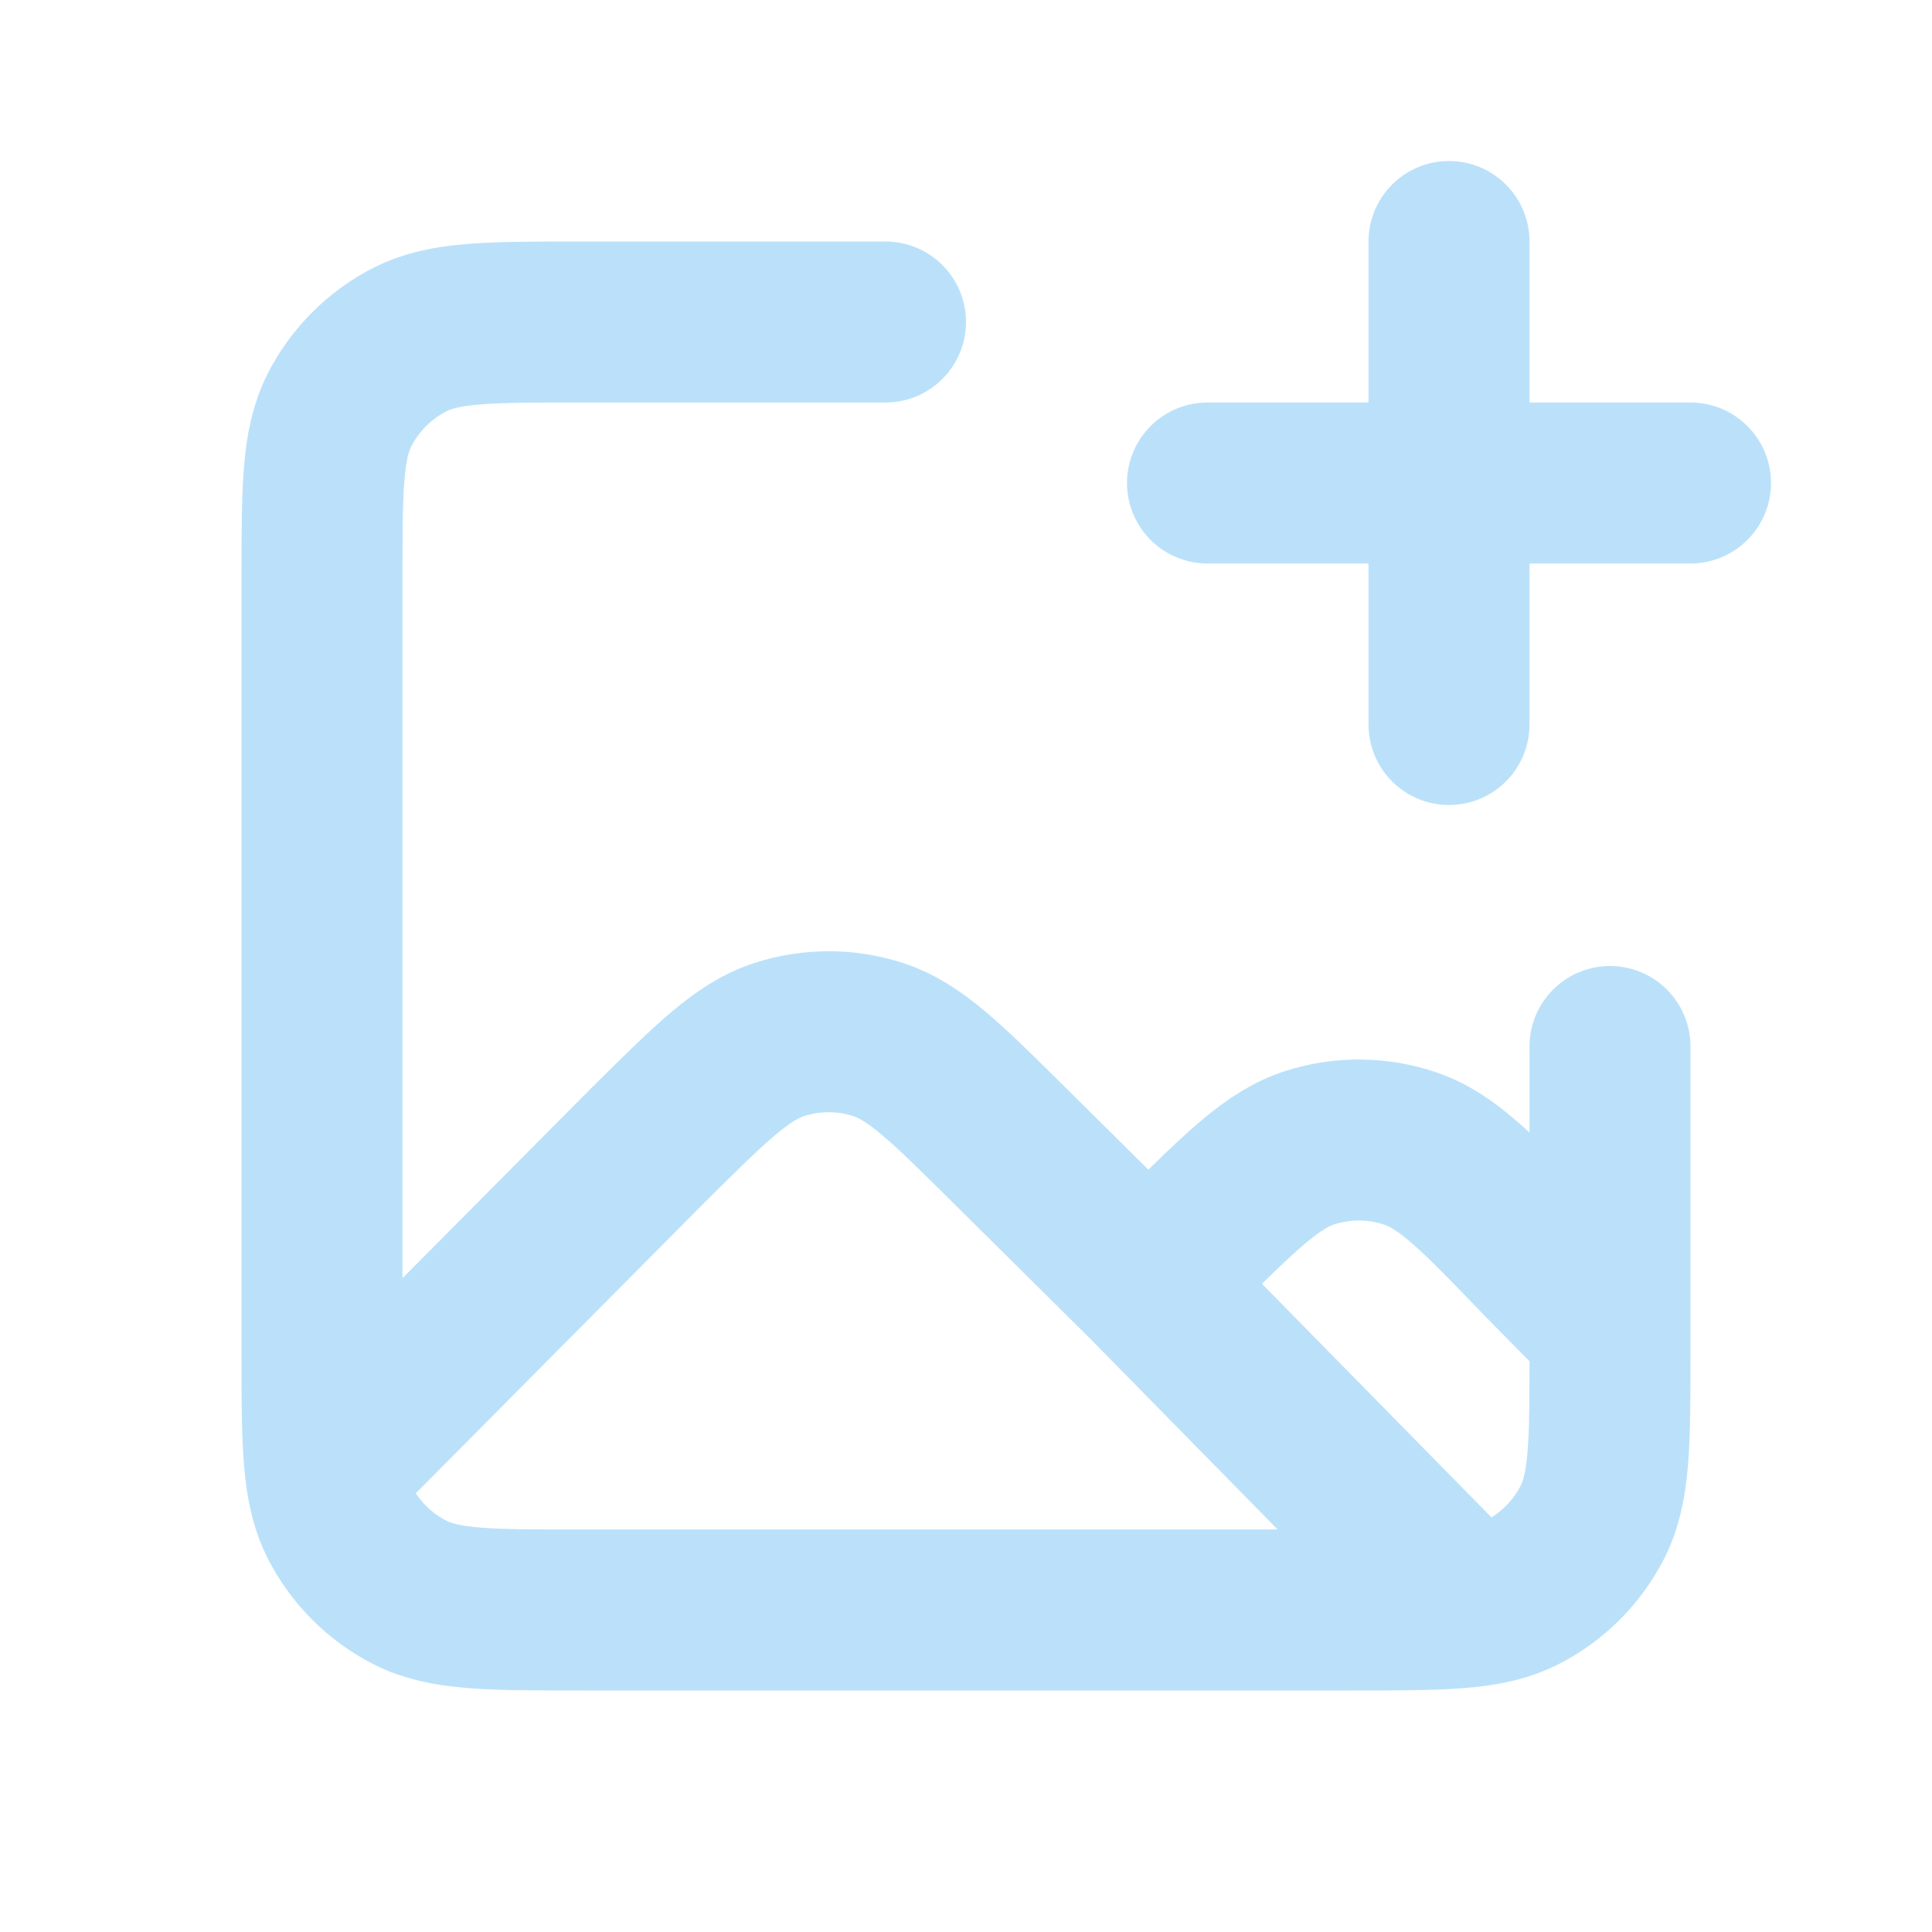
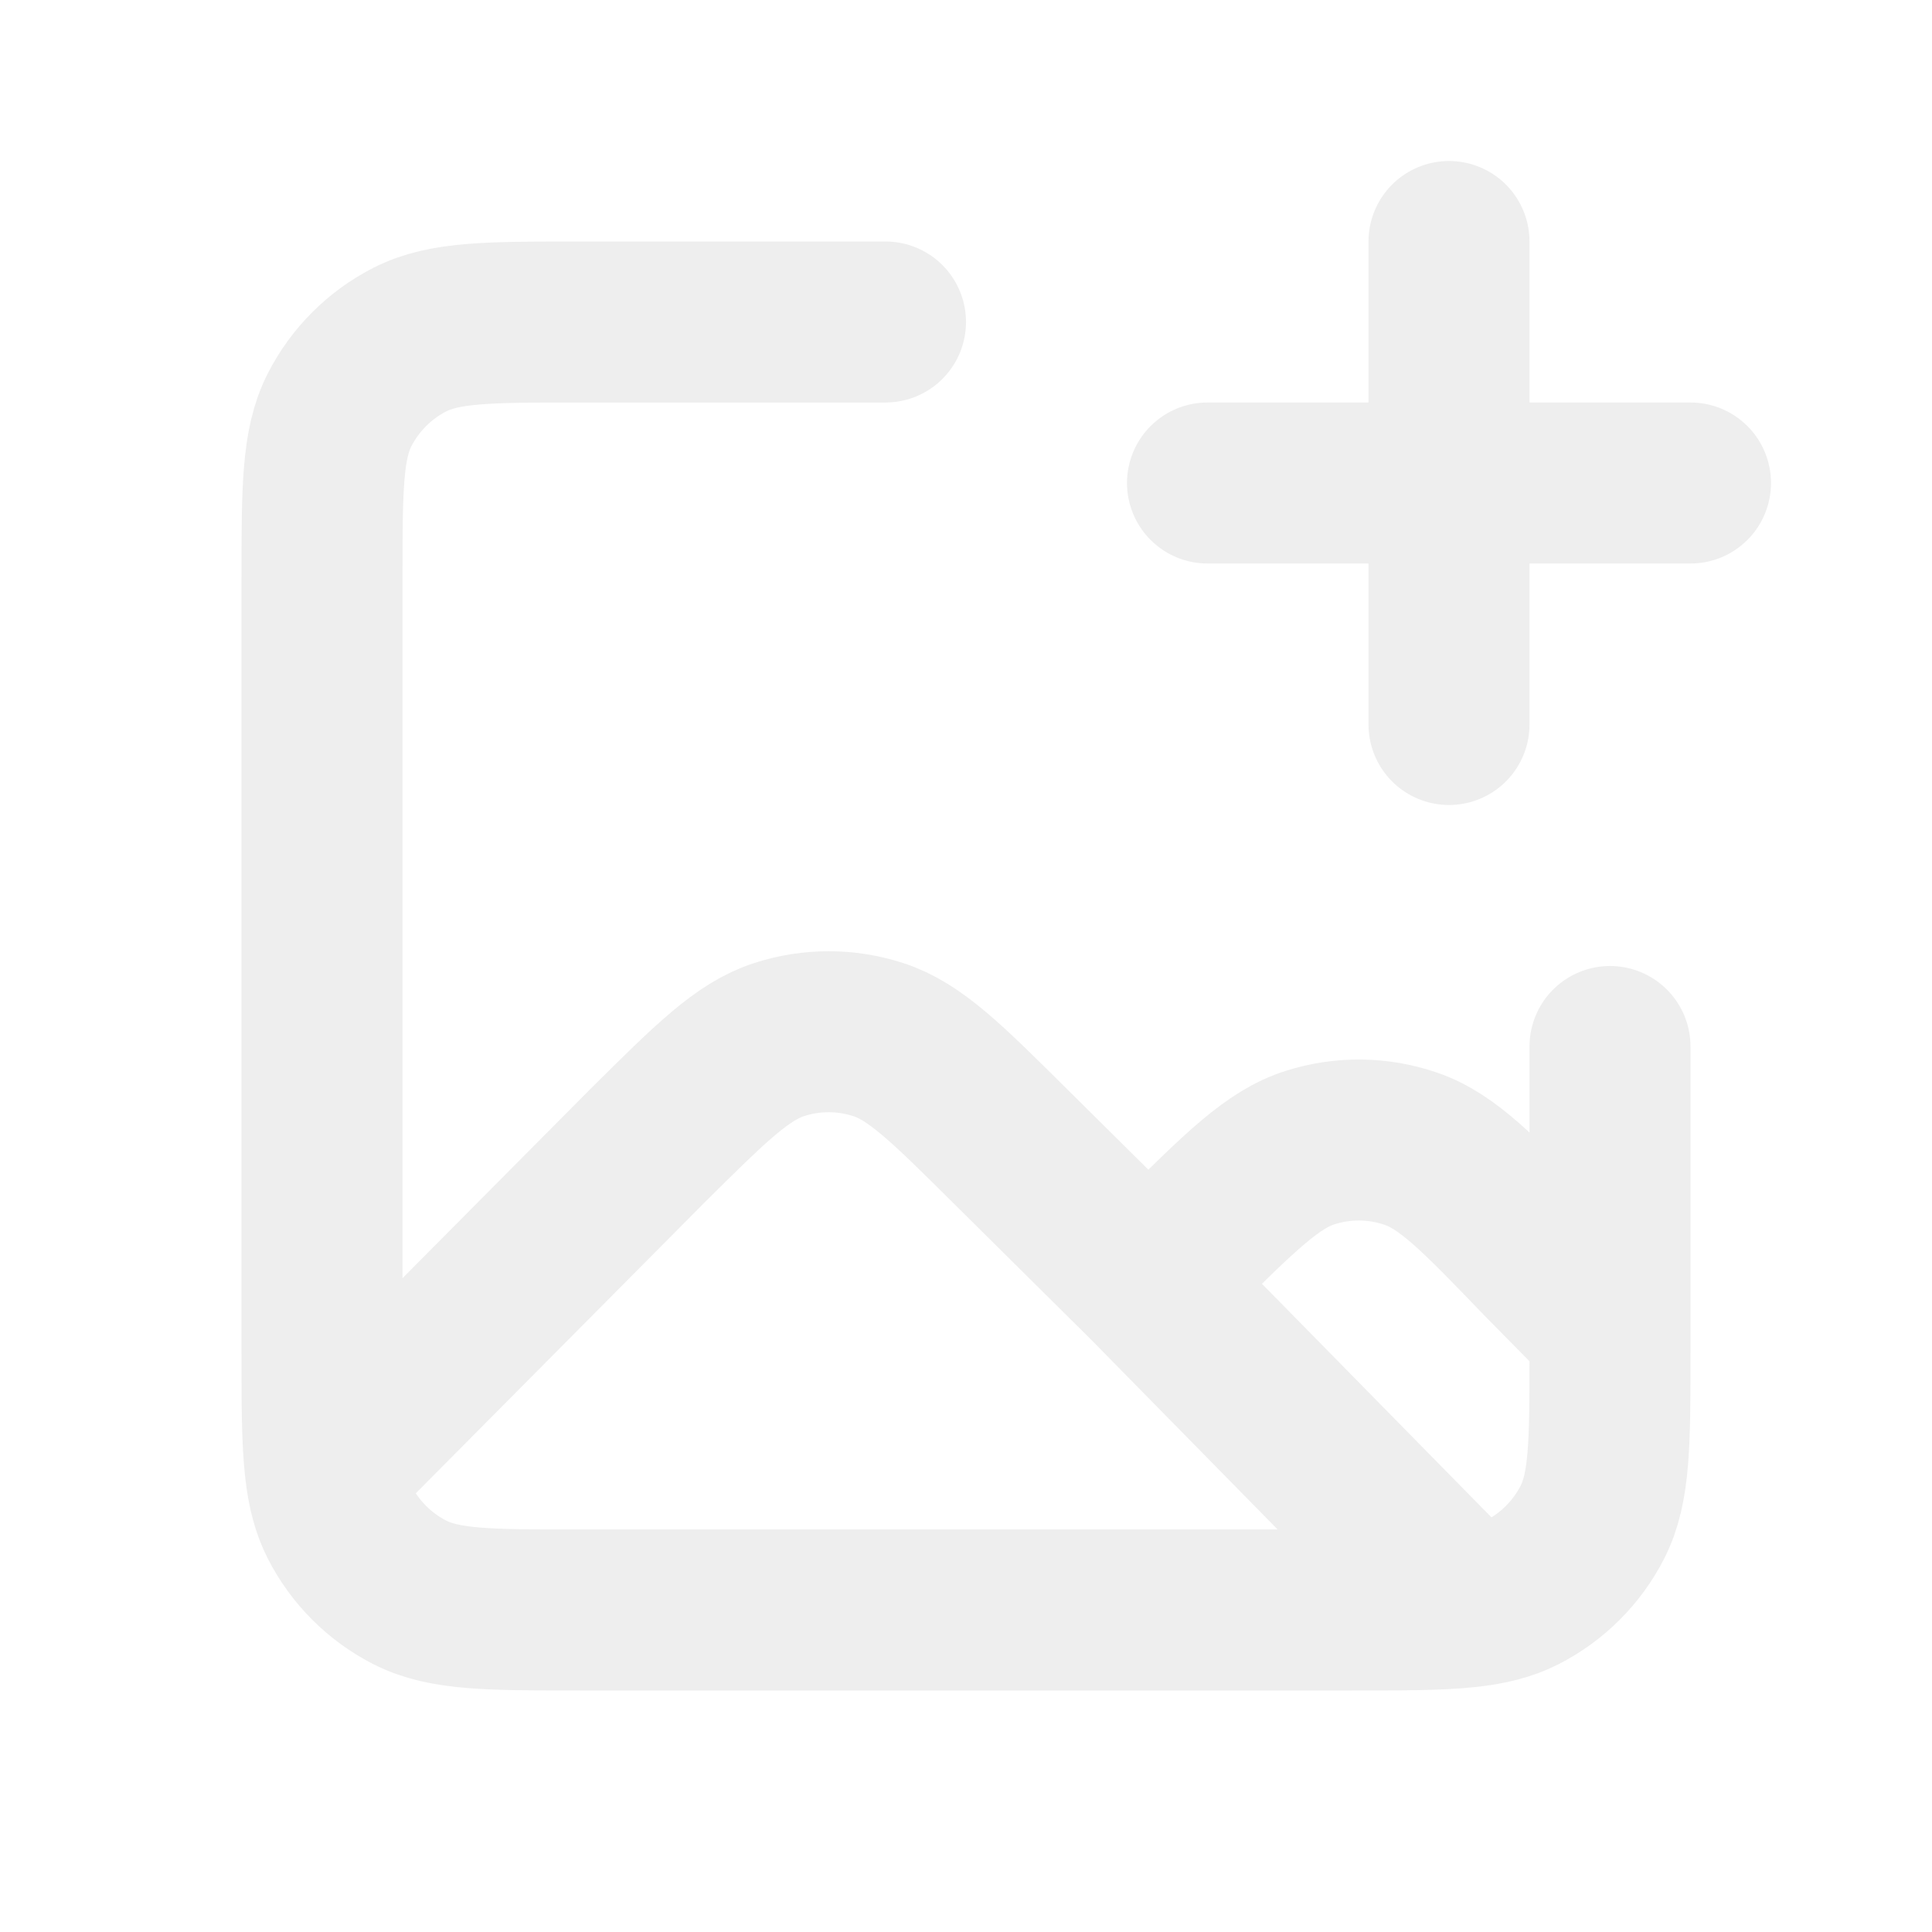
<svg xmlns="http://www.w3.org/2000/svg" width="800px" height="800px" viewBox="0 0 24 24" fill="none">
  <g id="SVGRepo_bgCarrier" stroke-width="0" />
  <g id="SVGRepo_tracerCarrier" stroke-linecap="round" stroke-linejoin="round" />
  <g id="SVGRepo_iconCarrier">
-     <path d="M14.265 15.938L12.547 14.235C11.758 13.452 11.363 13.06 10.909 12.914C10.509 12.784 10.079 12.784 9.679 12.914C9.225 13.06 8.83 13.452 8.041 14.235L4.042 18.262M14.265 15.938L14.606 15.599C15.412 14.8 15.815 14.4 16.277 14.255C16.684 14.126 17.121 14.131 17.524 14.269C17.983 14.425 18.377 14.834 19.164 15.652L20 16.5M14.265 15.938L18.22 19.963M18.22 19.963C17.87 20 17.421 20 16.8 20H7.2C6.08 20 5.52 20 5.092 19.782C4.716 19.59 4.41 19.284 4.218 18.908C4.126 18.727 4.073 18.523 4.042 18.262M18.22 19.963C18.501 19.933 18.718 19.879 18.908 19.782C19.284 19.59 19.59 19.284 19.782 18.908C20 18.48 20 17.92 20 16.8V13M11 4H7.2C6.08 4 5.52 4 5.092 4.218C4.716 4.41 4.41 4.716 4.218 5.092C4 5.52 4 6.08 4 7.2V16.8C4 17.447 4 17.907 4.042 18.262M18 9V6M18 6V3M18 6H21M18 6H15" stroke="#BBE1FA" stroke-width="2" stroke-linecap="round" stroke-linejoin="round" />
+     <path d="M14.265 15.938L12.547 14.235C11.758 13.452 11.363 13.06 10.909 12.914C10.509 12.784 10.079 12.784 9.679 12.914C9.225 13.06 8.83 13.452 8.041 14.235L4.042 18.262M14.265 15.938L14.606 15.599C15.412 14.8 15.815 14.4 16.277 14.255C16.684 14.126 17.121 14.131 17.524 14.269C17.983 14.425 18.377 14.834 19.164 15.652L20 16.5M14.265 15.938L18.22 19.963M18.22 19.963C17.87 20 17.421 20 16.8 20H7.2C6.08 20 5.52 20 5.092 19.782C4.716 19.59 4.41 19.284 4.218 18.908C4.126 18.727 4.073 18.523 4.042 18.262M18.22 19.963C18.501 19.933 18.718 19.879 18.908 19.782C19.284 19.59 19.59 19.284 19.782 18.908C20 18.48 20 17.92 20 16.8V13M11 4H7.2C6.08 4 5.52 4 5.092 4.218C4.716 4.41 4.41 4.716 4.218 5.092C4 5.52 4 6.08 4 7.2V16.8C4 17.447 4 17.907 4.042 18.262M18 9V6M18 6V3M18 6H21M18 6H15" stroke="#EEEEEE" stroke-width="2" stroke-linecap="round" stroke-linejoin="round" />
  </g>
</svg>
